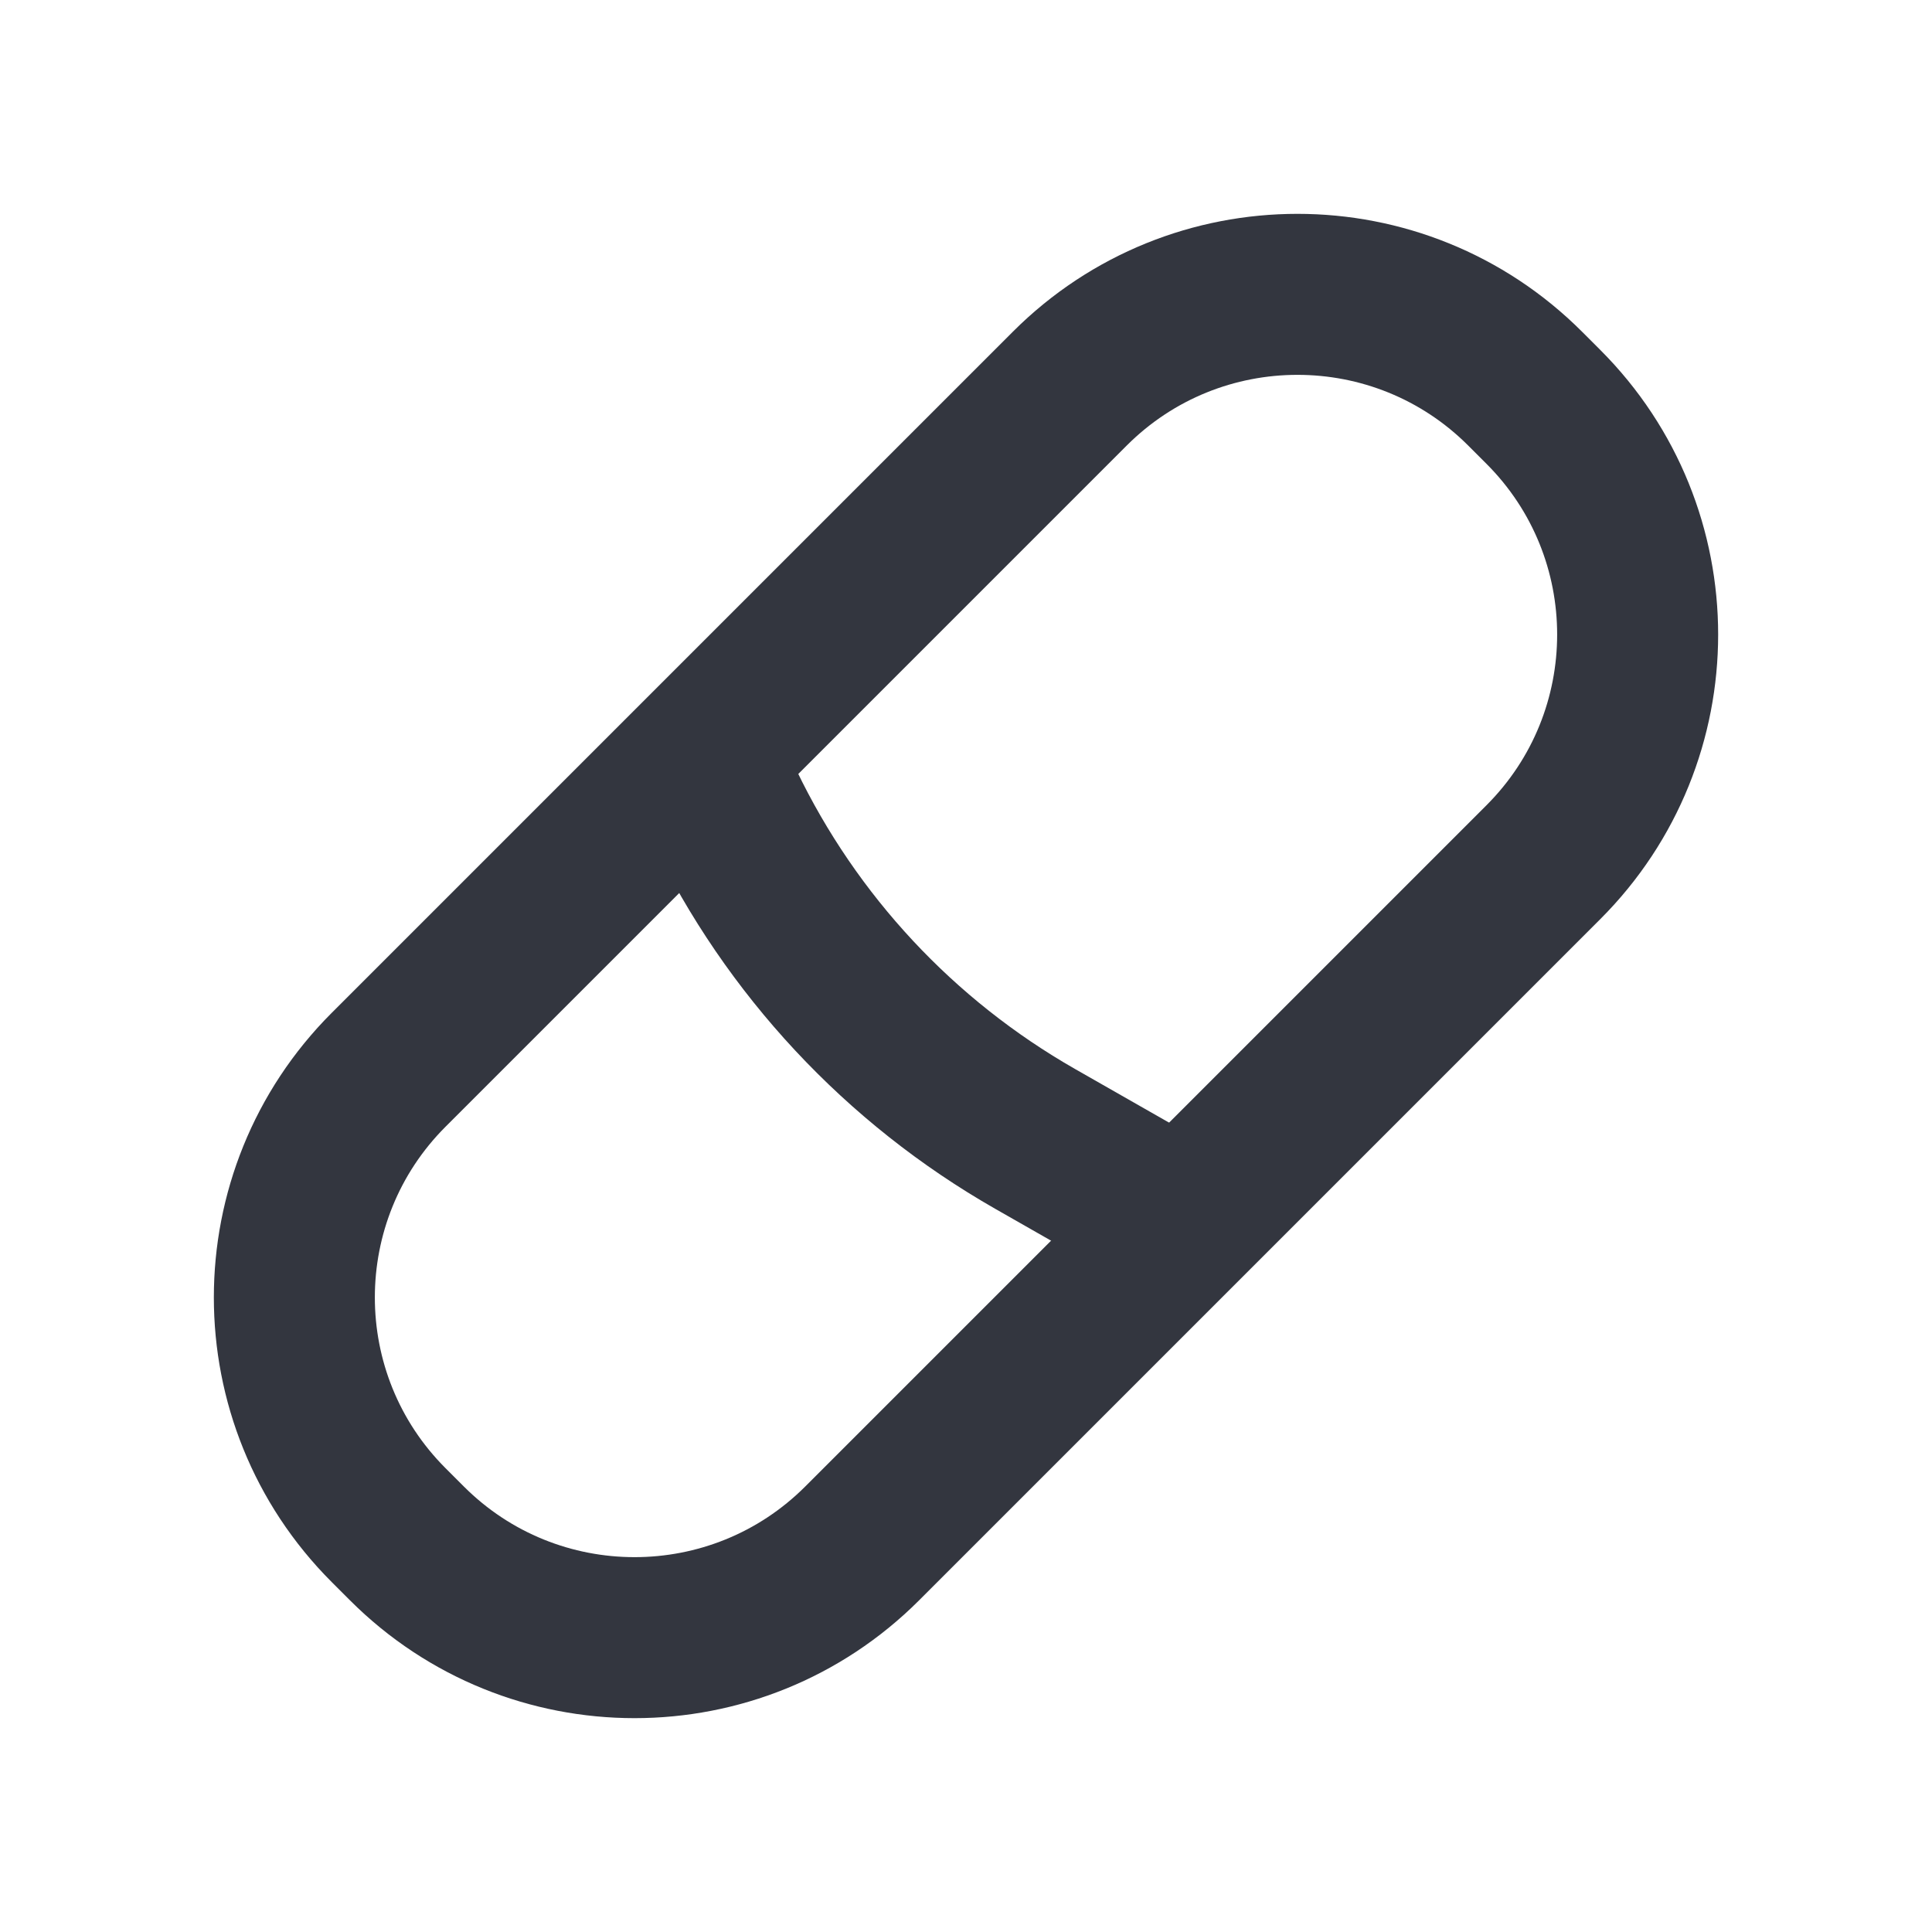
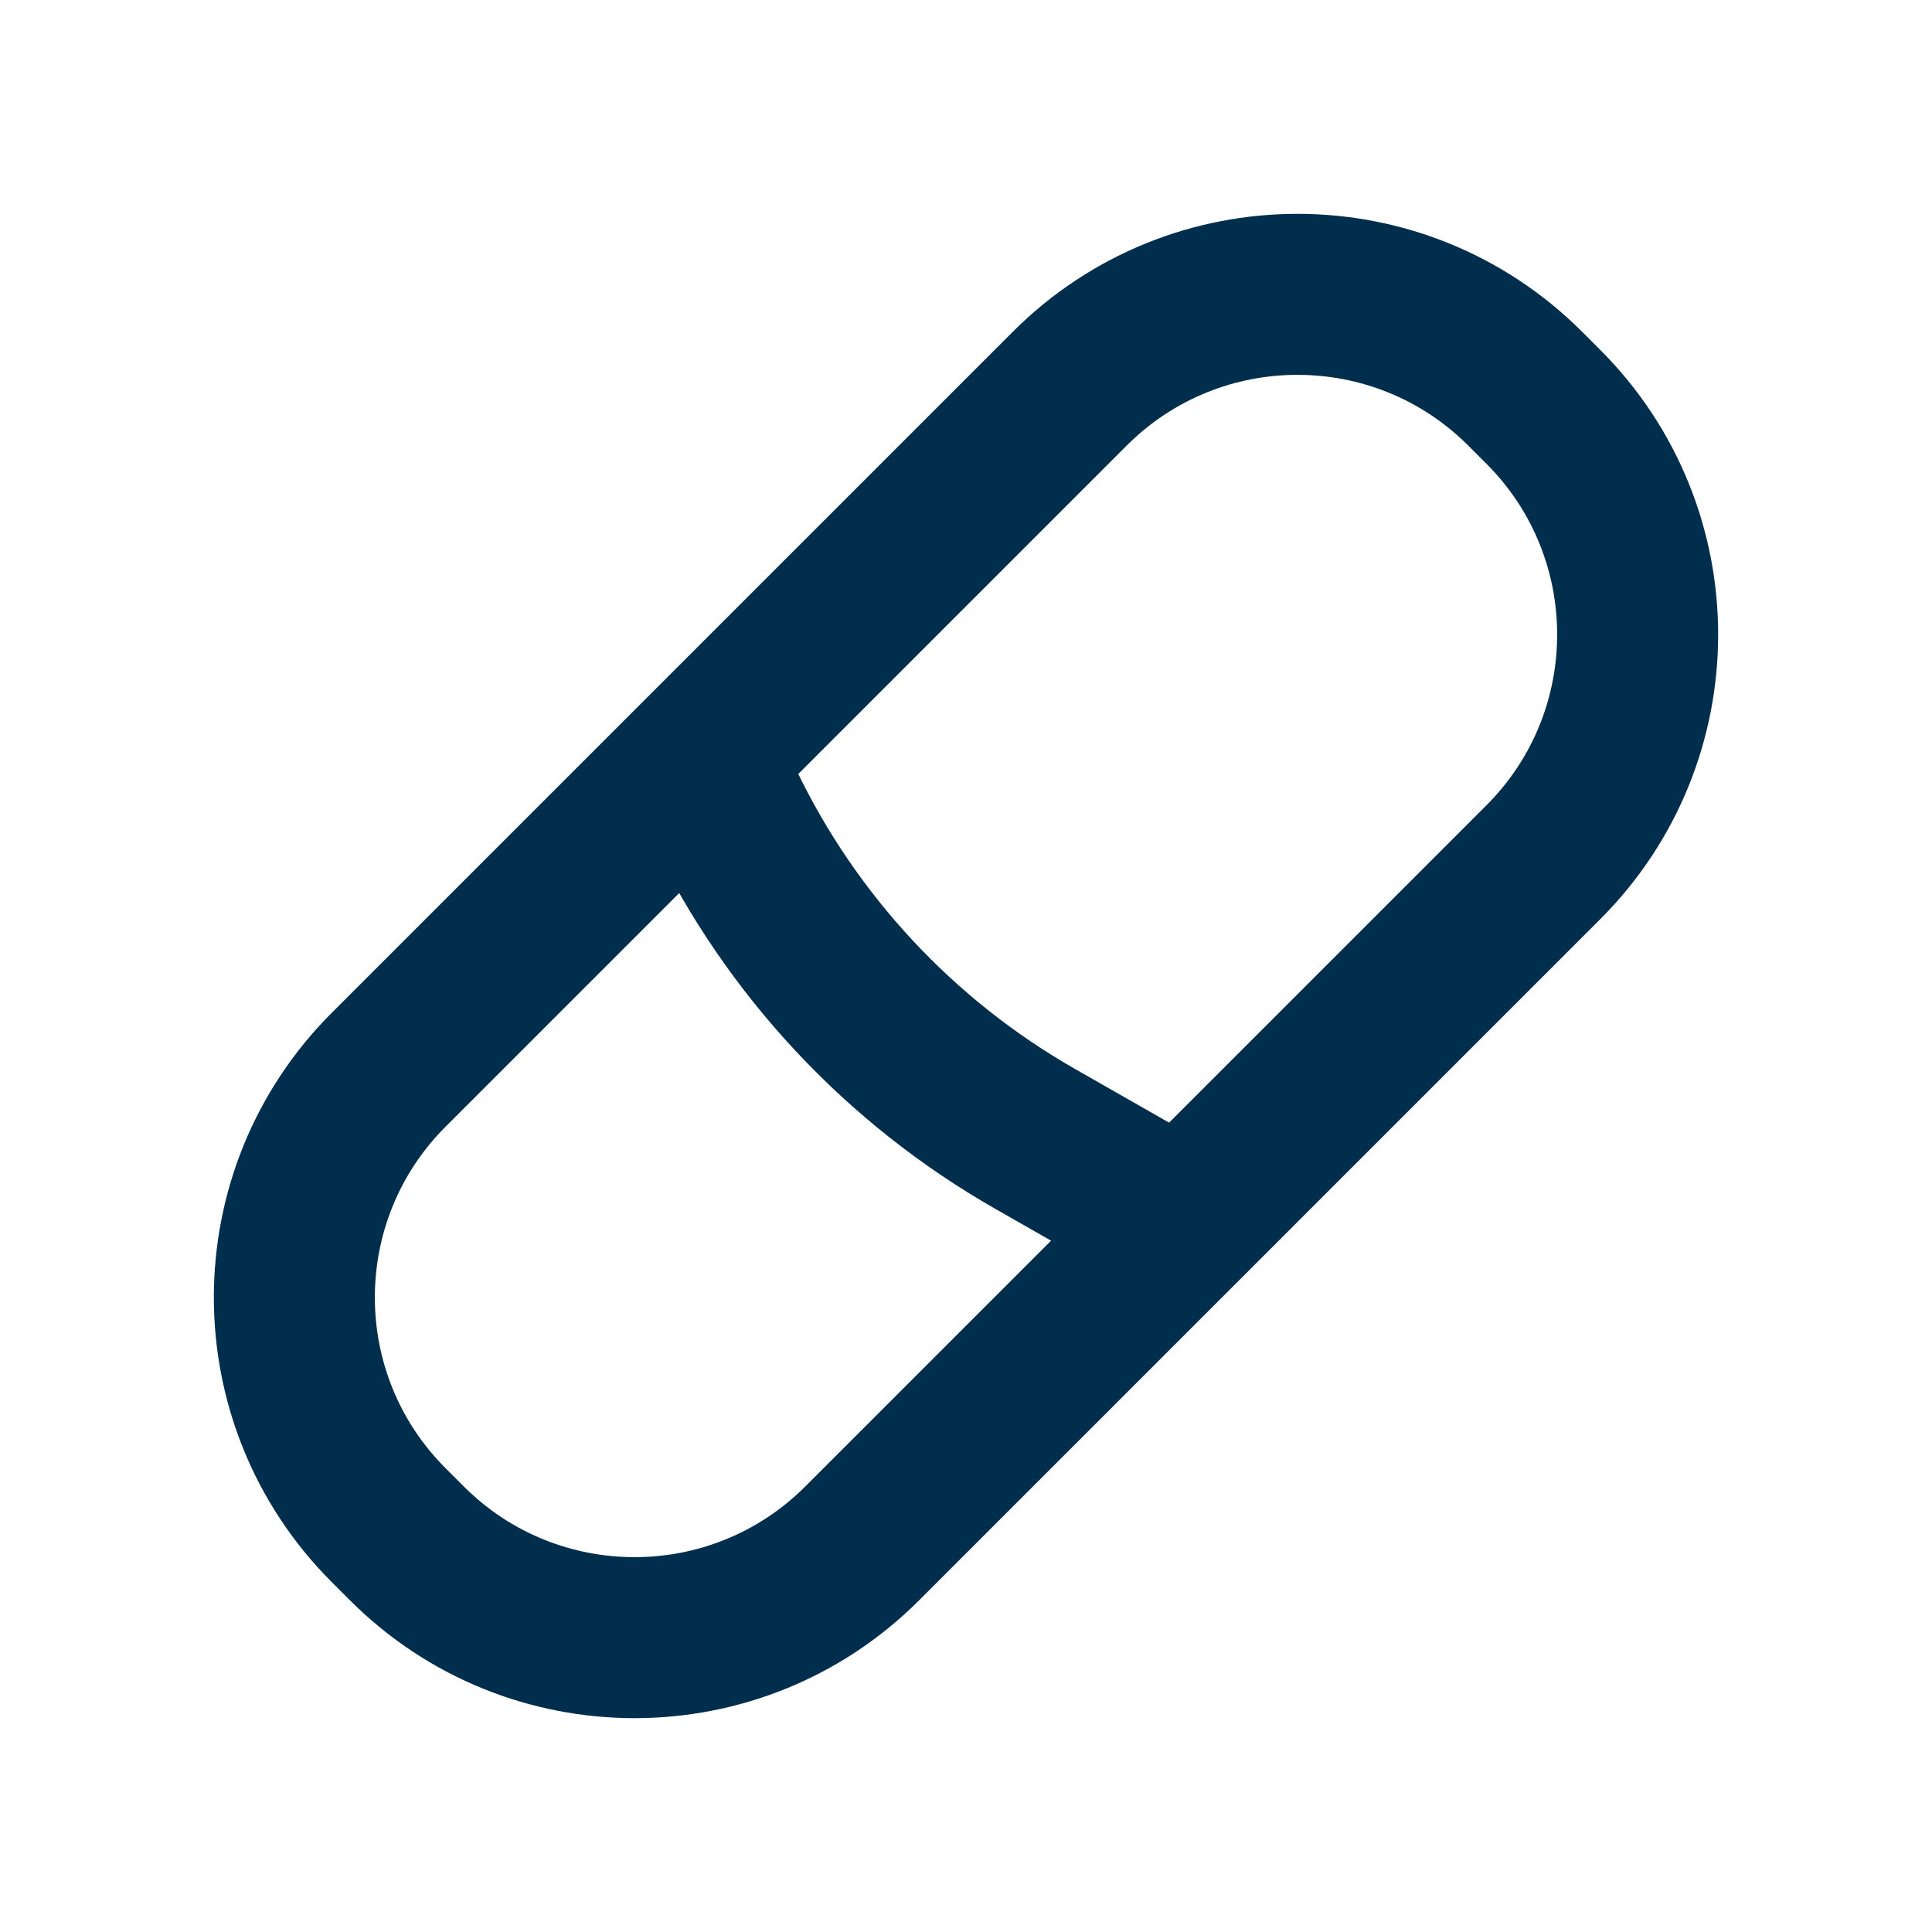
<svg xmlns="http://www.w3.org/2000/svg" width="24" height="24" viewBox="0 0 24 24" fill="none">
-   <path d="M19.172 5.054L18.946 4.828C17.384 3.266 14.851 3.266 13.289 4.828L4.828 13.289C3.266 14.851 3.266 17.384 4.828 18.946L5.054 19.172C6.616 20.734 9.149 20.734 10.711 19.172L19.172 10.711C20.734 9.149 20.734 6.616 19.172 5.054Z" stroke="#33363F" stroke-width="2" stroke-linecap="round" stroke-linejoin="round" />
-   <path d="M14.607 15.145L12.859 14.148C11.179 13.189 9.83 11.743 8.992 10V10" stroke="#33363F" stroke-width="2" stroke-linecap="round" stroke-linejoin="round" />
+   <path d="M19.172 5.054L18.946 4.828C17.384 3.266 14.851 3.266 13.289 4.828L4.828 13.289C3.266 14.851 3.266 17.384 4.828 18.946L5.054 19.172C6.616 20.734 9.149 20.734 10.711 19.172L19.172 10.711C20.734 9.149 20.734 6.616 19.172 5.054Z" stroke="#012e4c" stroke-width="2" stroke-linecap="round" stroke-linejoin="round" />
+   <path d="M14.607 15.145L12.859 14.148C11.179 13.189 9.83 11.743 8.992 10V10" stroke="#012e4c" stroke-width="2" stroke-linecap="round" stroke-linejoin="round" />
</svg>
